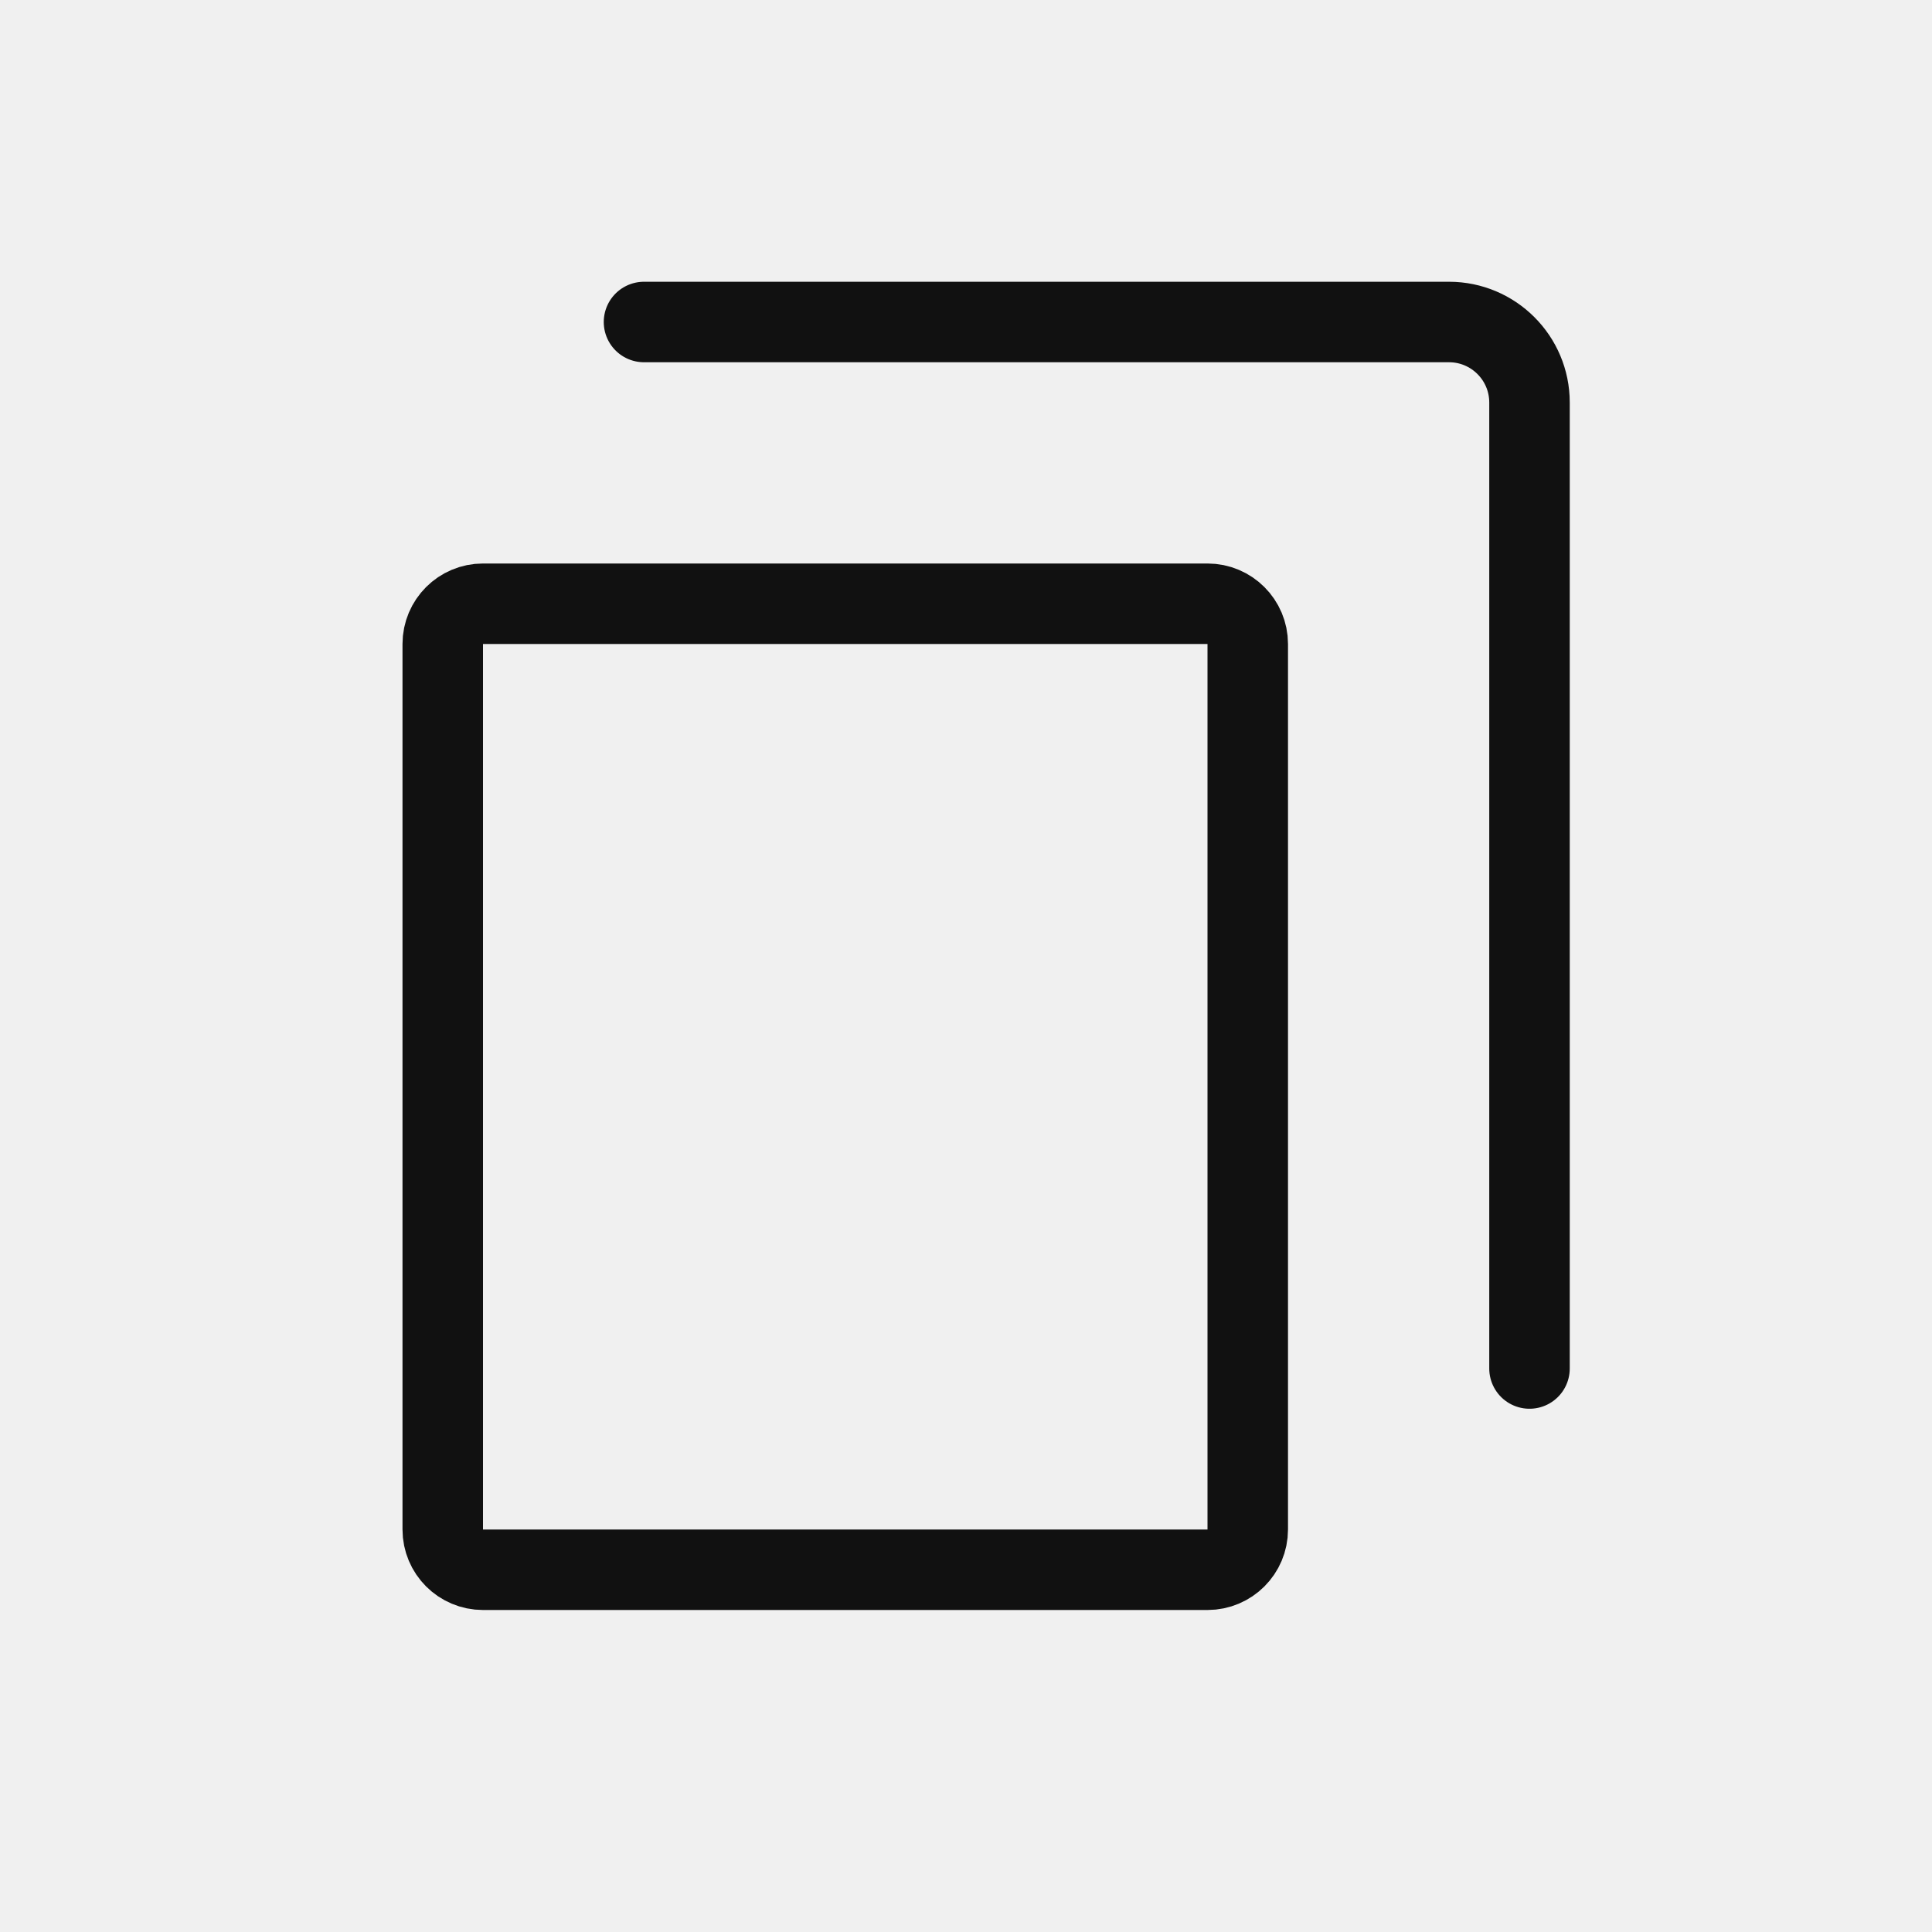
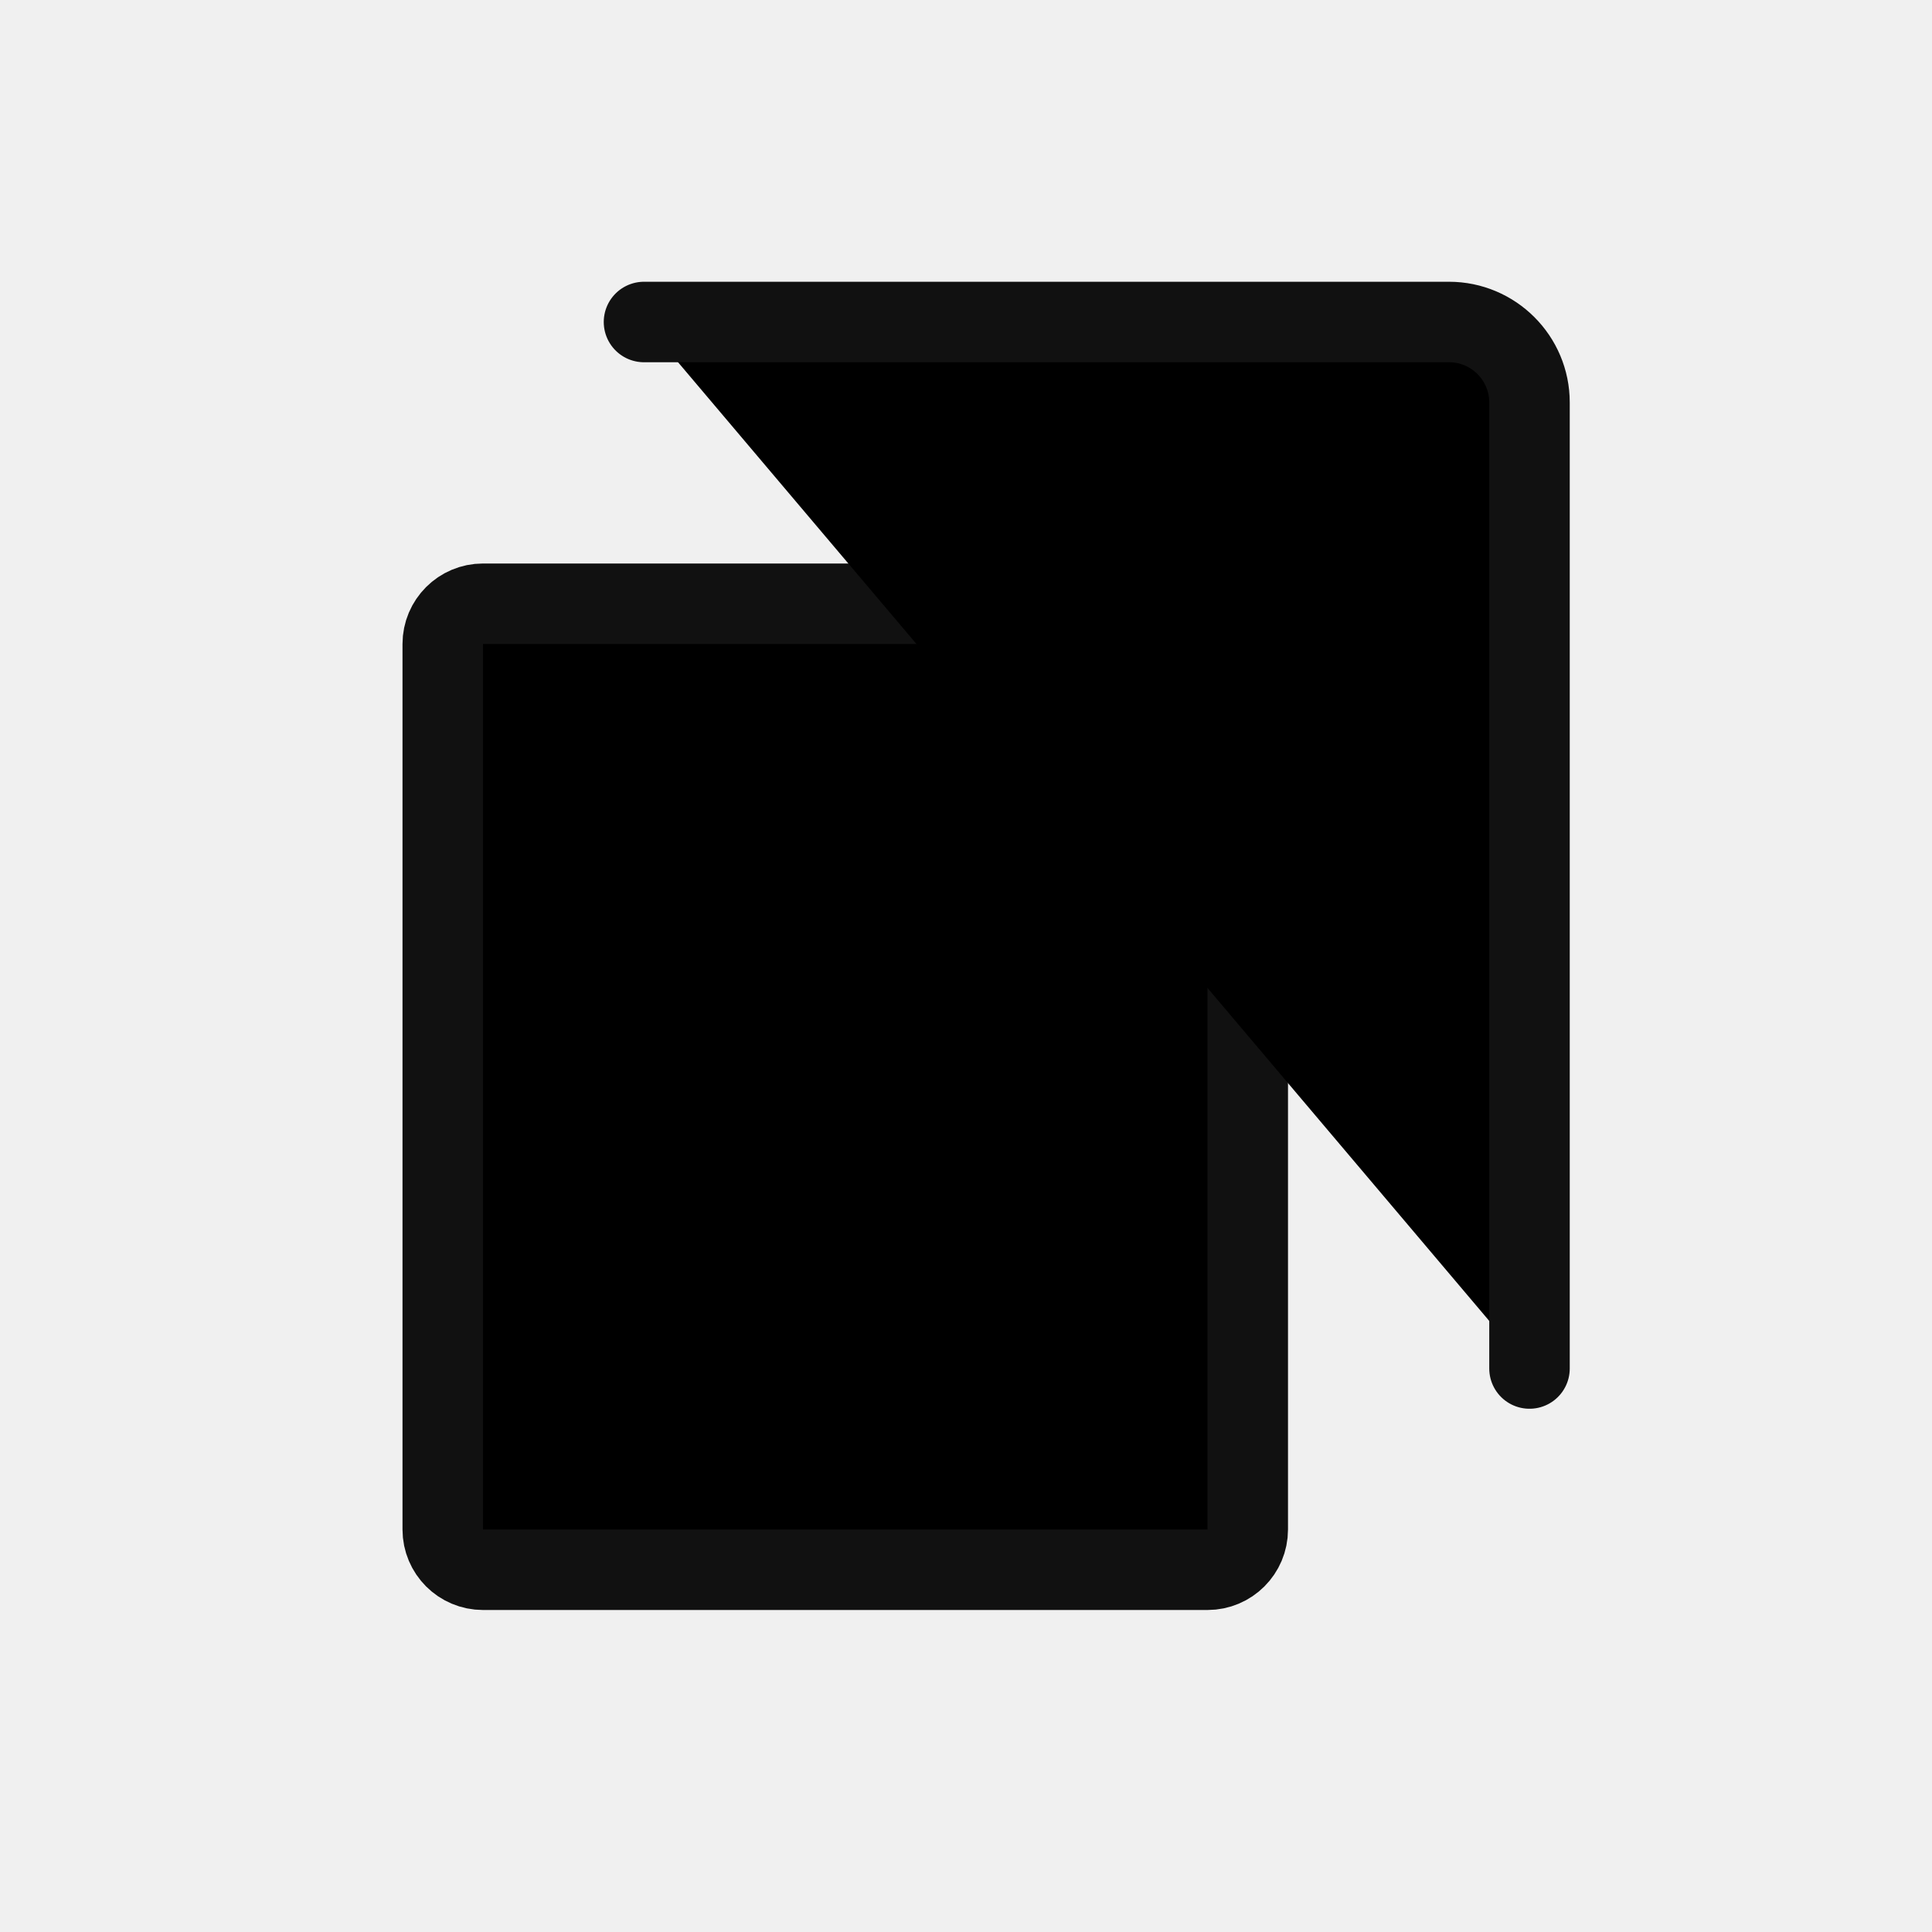
- <svg xmlns="http://www.w3.org/2000/svg" viewBox="0 0 24 24" fill="none">
+ <svg xmlns="http://www.w3.org/2000/svg" viewBox="0 0 24 24">
  <g clip-path="url(#clip0_230_2532)">
    <rect x="5.5" y="7.5" width="10" height="12" rx="0.5" stroke="#111111" />
    <path d="M8 4H18C18.552 4 19 4.448 19 5V17" stroke="#111111" stroke-linecap="round" />
  </g>
  <defs>
    <clipPath id="clip0_230_2532">
      <rect width="24" height="24" fill="white" />
    </clipPath>
  </defs>
</svg>
